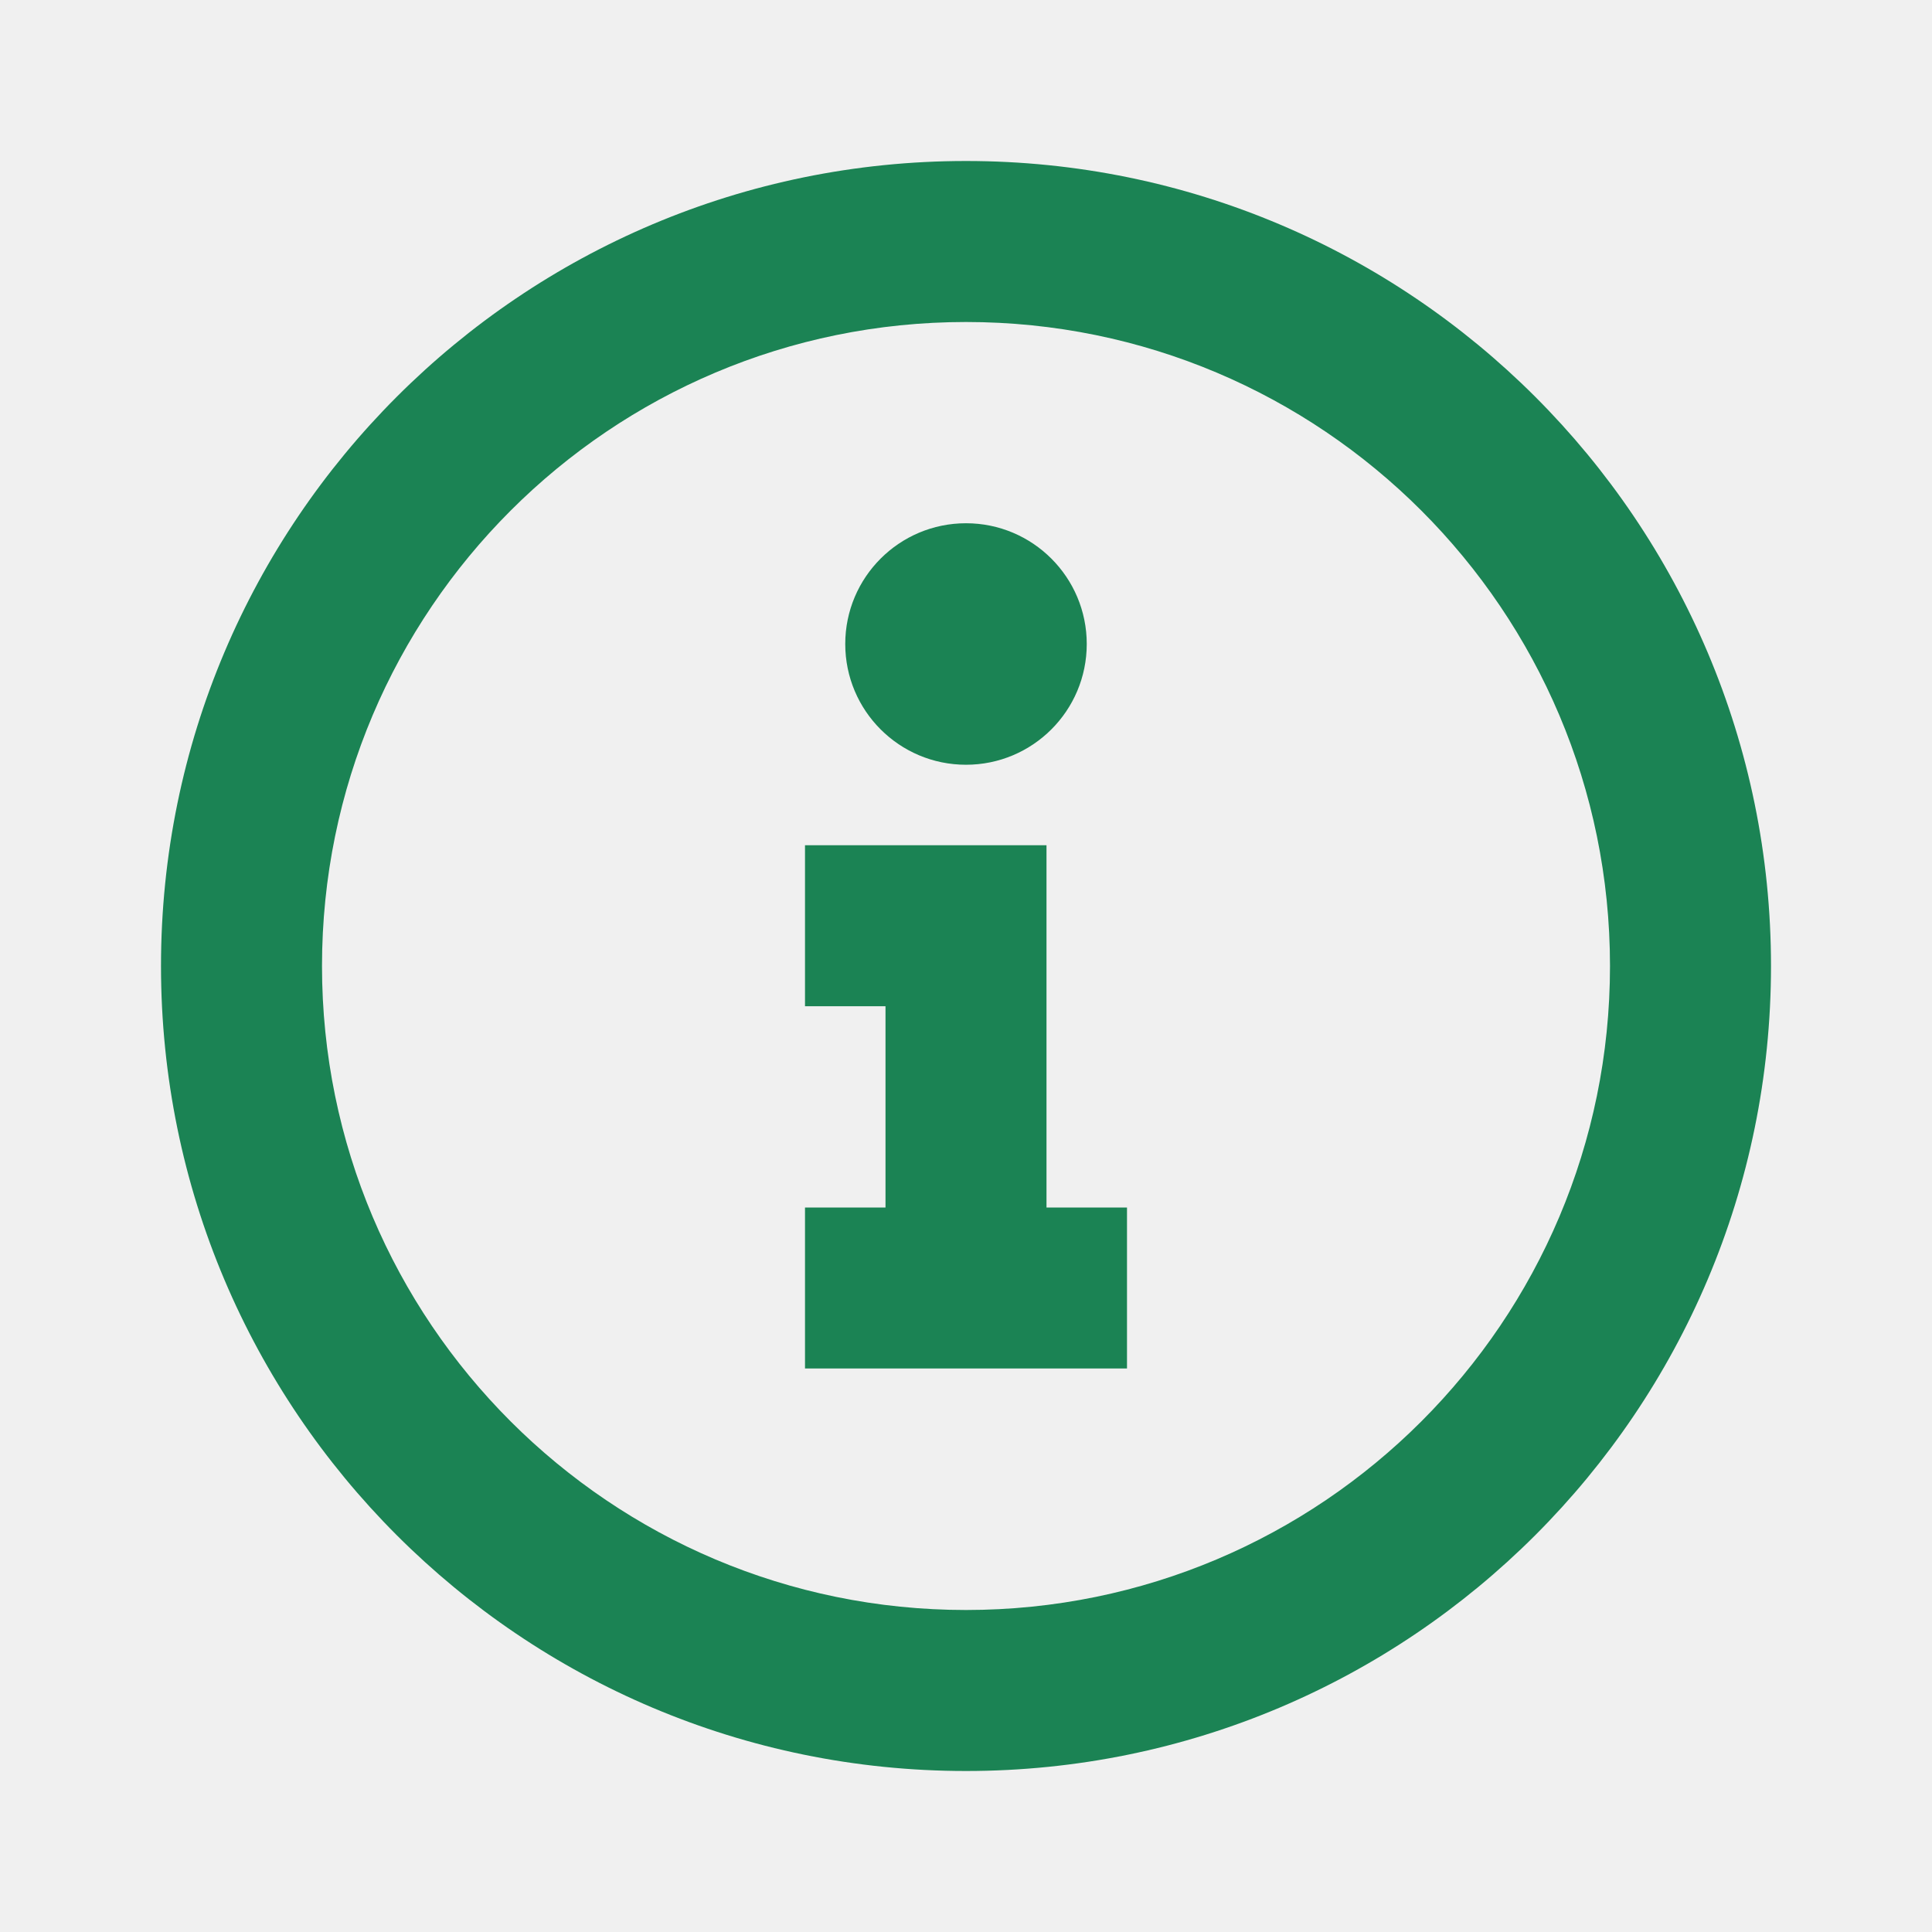
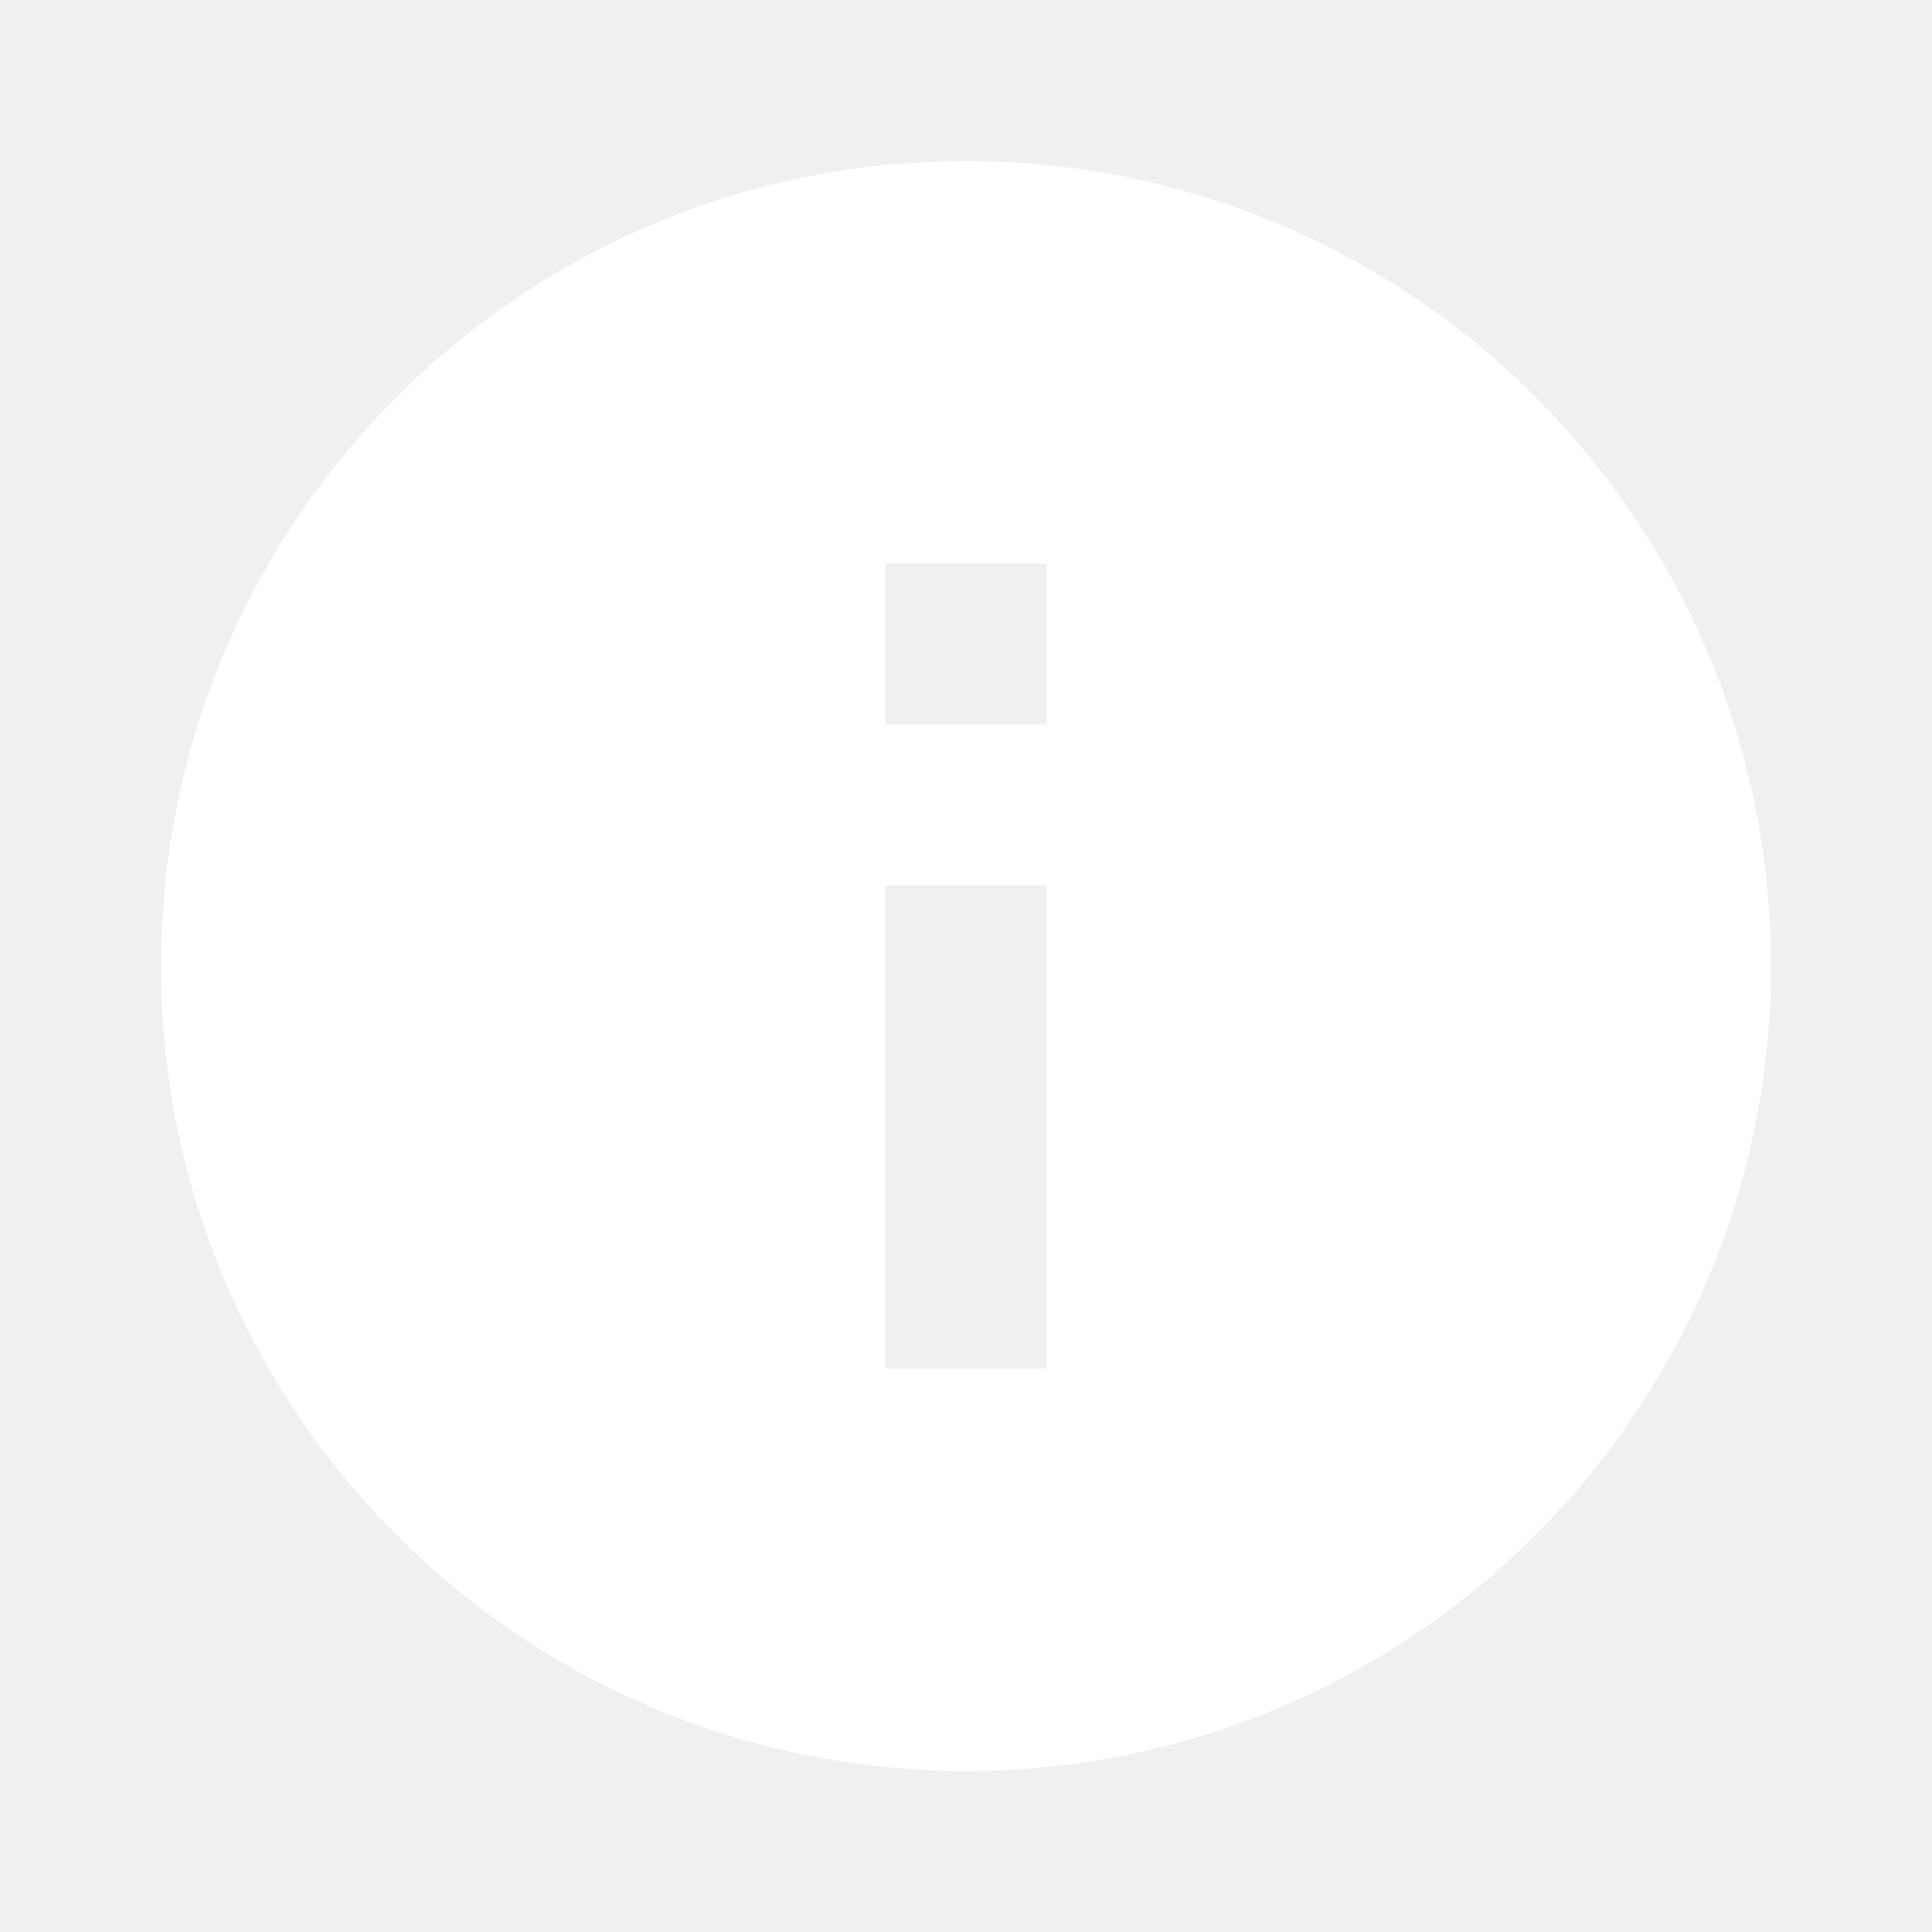
- <svg xmlns="http://www.w3.org/2000/svg" width="24" height="24" fill="none">
-   <path d="M12 22C6.477 22 2 17.523 2 12S6.477 2 12 2s10 4.477 10 10-4.477 10-10 10zm0-2a8 8 0 1 0 0-16 8 8 0 1 0 0 16zm1-9.5V15h1v2h-4v-2h1v-2.5h-1v-2h3zm.5-2.5a1.5 1.5 0 1 1-3 0 1.5 1.5 0 1 1 3 0z" fill="#1b8354" />
+ <svg xmlns="http://www.w3.org/2000/svg" width="24" height="24" viewBox="0 0 24 24" fill="none">
+   <path d="M12 22C6.477 22 2 17.523 2 12C2 6.477 6.477 2 12 2C17.523 2 22 6.477 22 12C22 17.523 17.523 22 12 22ZM11 11V17H13V11H11ZM11 7V9H13V7H11Z" fill="white" />
</svg>
